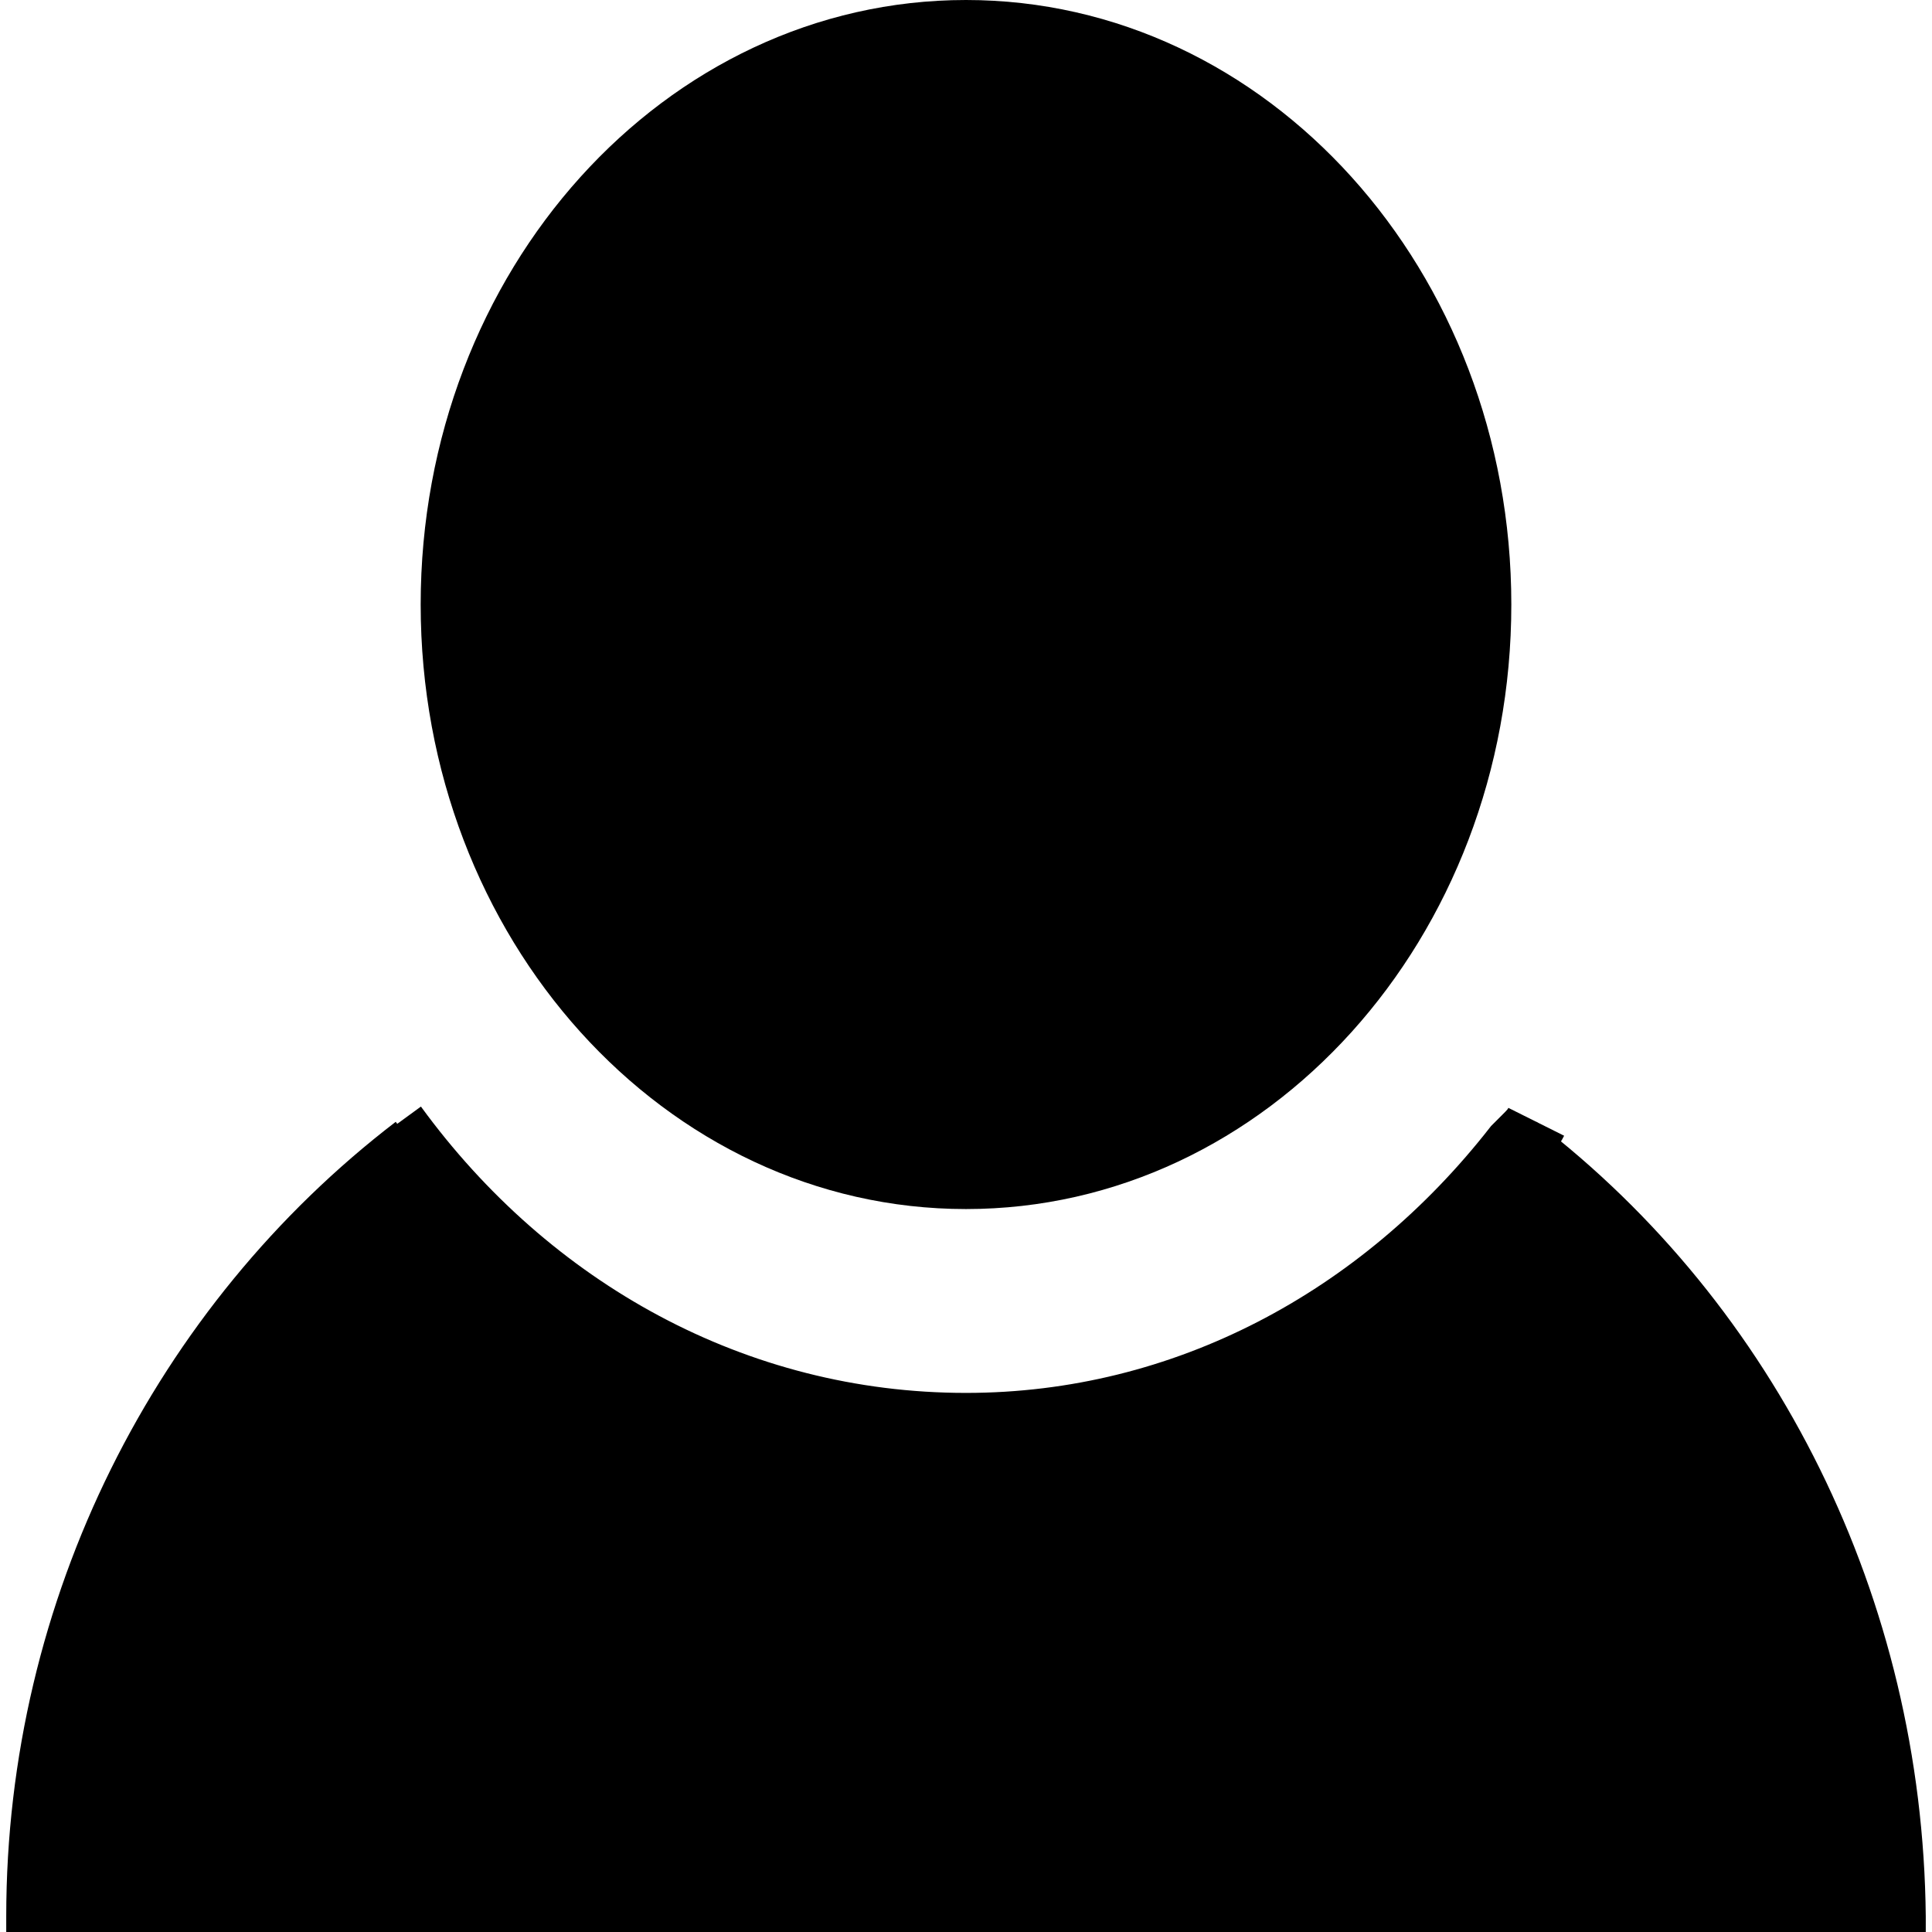
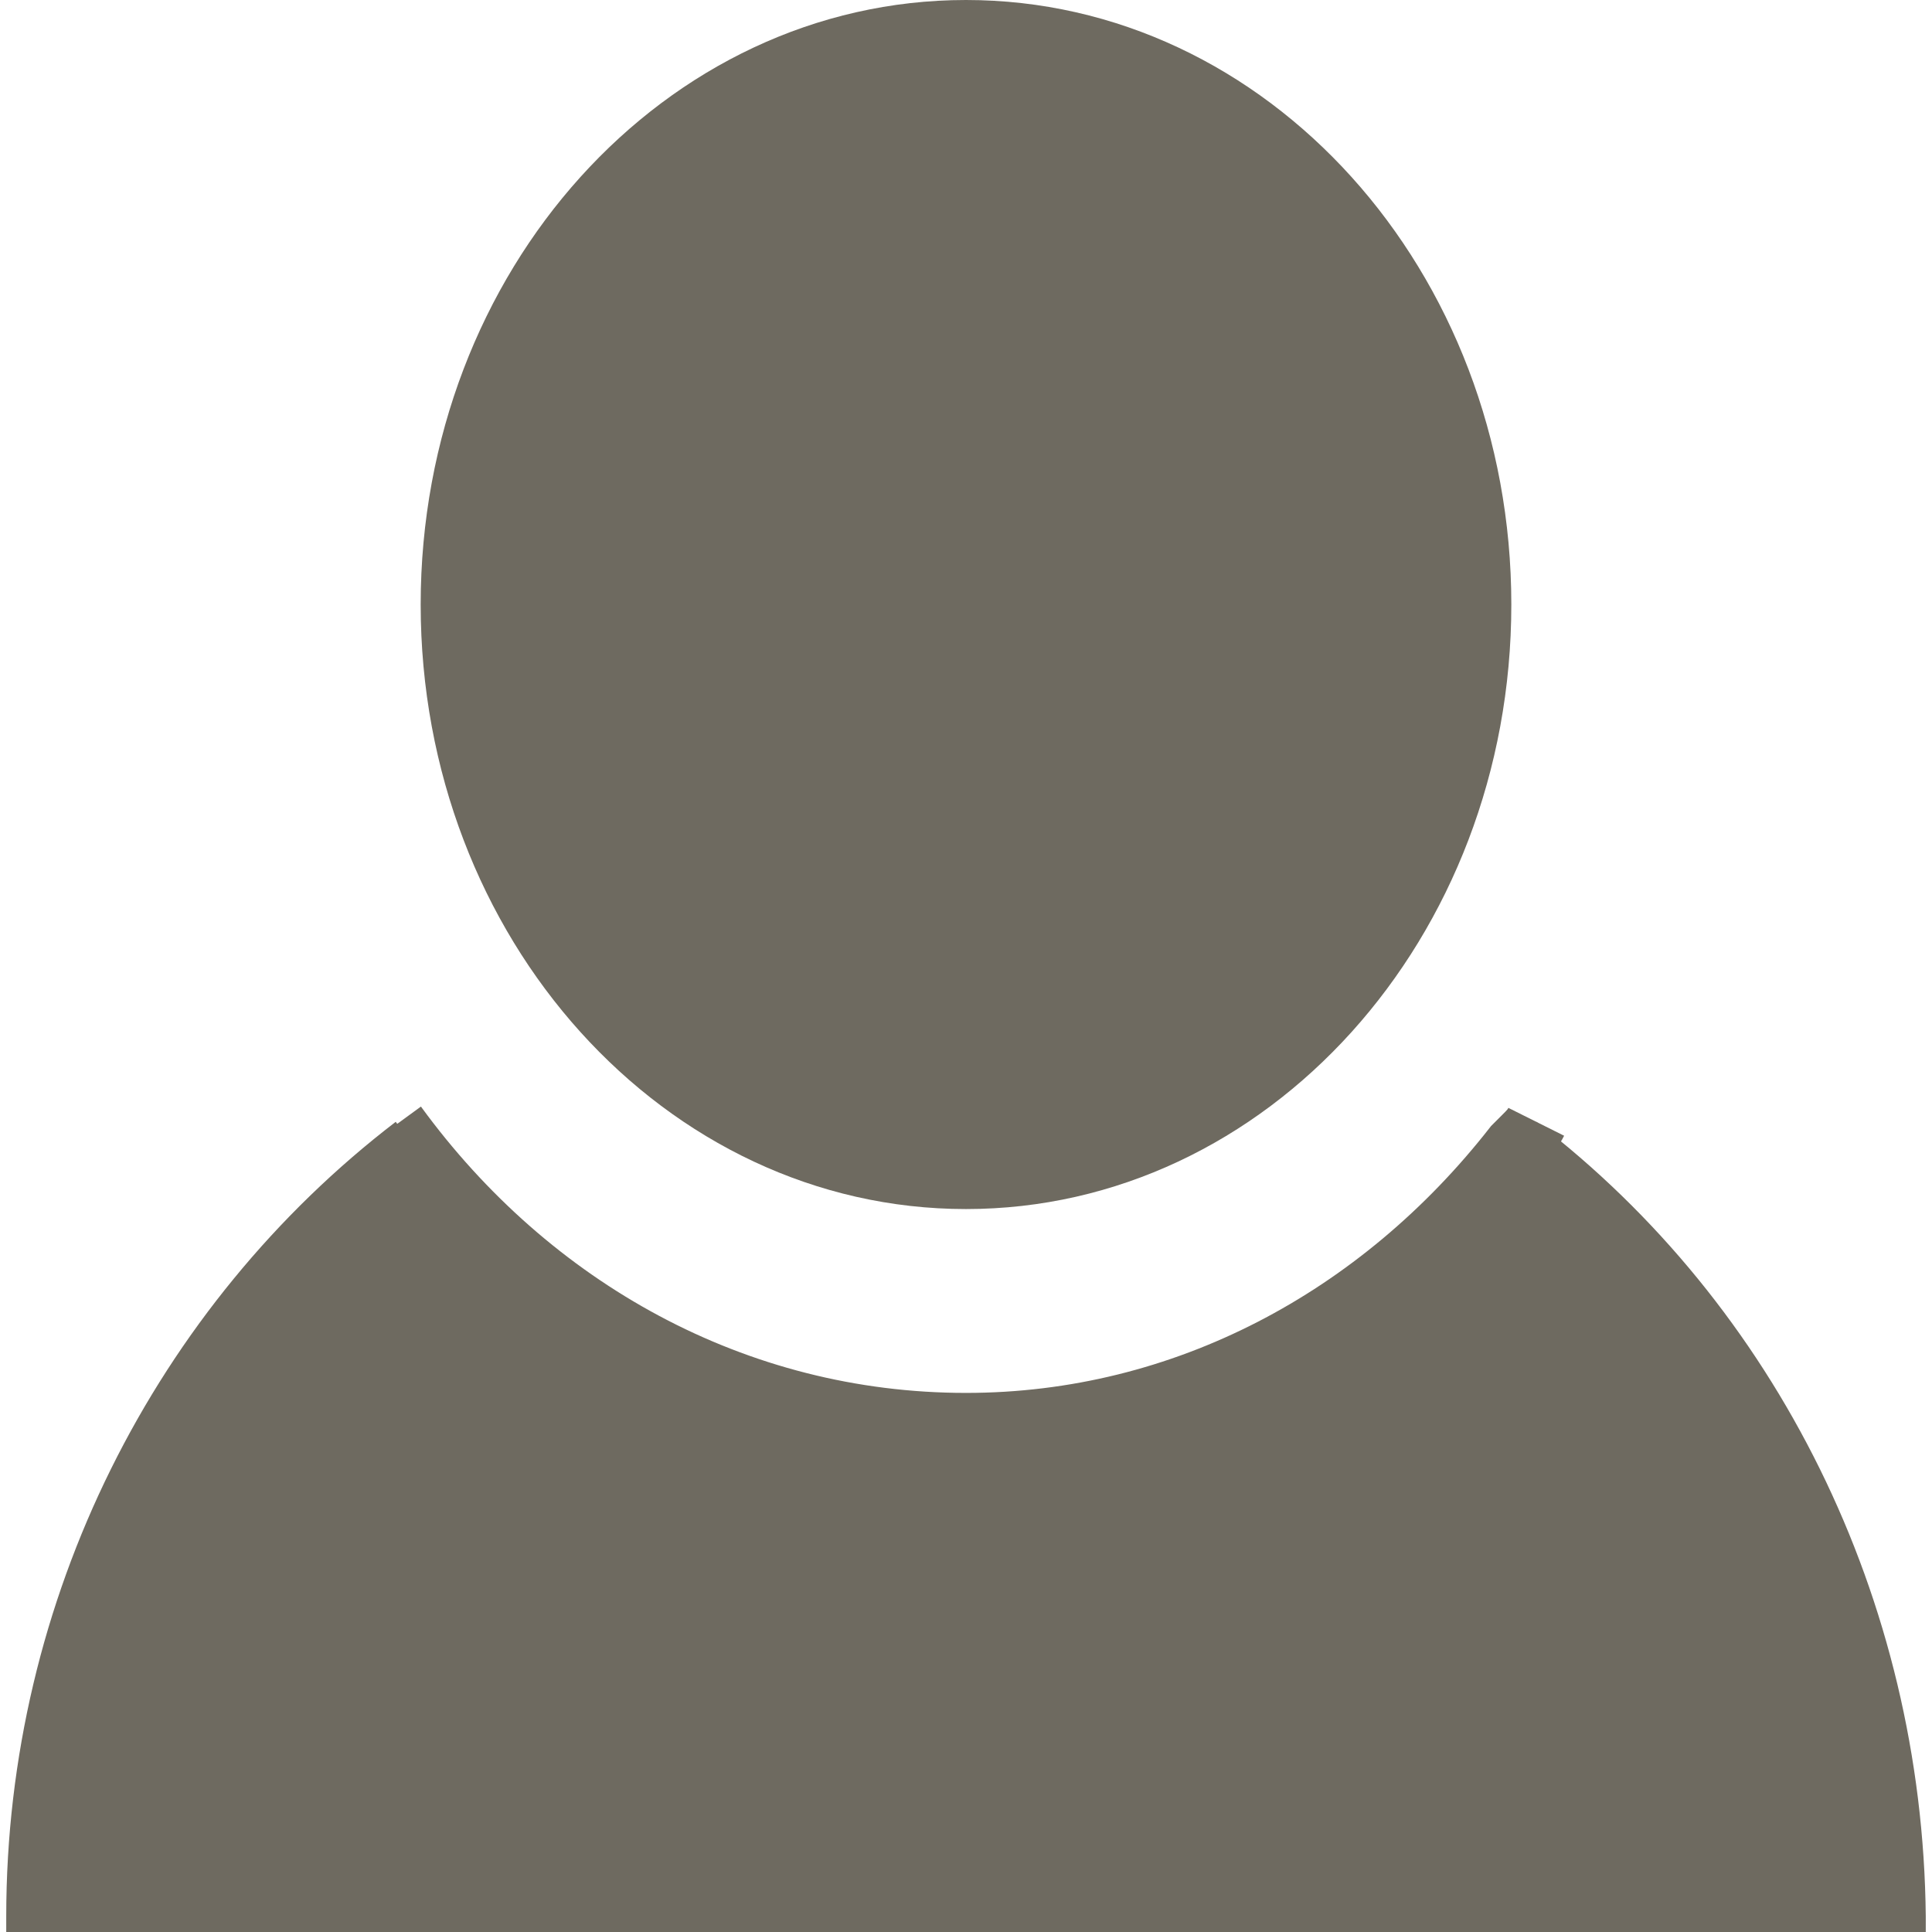
<svg xmlns="http://www.w3.org/2000/svg" xmlns:xlink="http://www.w3.org/1999/xlink" version="1.1" id="Layer_1" x="0px" y="0px" viewBox="0 0 62 62" style="enable-background:new 0 0 62 62;" xml:space="preserve">
+   <defs id="defs55" />
  <g id="Layer_1_1_" style="display:none;">
-     <g style="display:inline;">
-       <g>
-         <g>
-           <defs>
+     <g style="display:inline;" id="g4">
+       <g id="g6">
+         <g id="g8">
+           <defs id="defs10">
            <rect id="SVGID_1_" x="-0.5" y="0.2" width="63" height="62.1" />
          </defs>
          <clipPath id="SVGID_2_">
-             <use xlink:href="#SVGID_1_" style="overflow:visible;" />
+             <use xlink:href="#SVGID_1_" style="overflow:visible;" id="use14" />
          </clipPath>
-           <path style="clip-path:url(#SVGID_2_);" d="M-0.4,62.2v-0.2c0-0.1,0-0.2,0-0.4c0-13.6,8.3-25.8,20.7-30.4l1.4,3.7      C10.8,39.2,3.5,49.8,3.5,61.8v0.5H-0.4z" />
+           <path style="clip-path:url(#SVGID_2_);" d="M-0.4,62.2v-0.2c0-0.1,0-0.2,0-0.4c0-13.6,8.3-25.8,20.7-30.4l1.4,3.7      C10.8,39.2,3.5,49.8,3.5,61.8v0.5H-0.4z" id="path16" clip-path="url(#SVGID_2_)" />
        </g>
-         <g>
-           <defs>
+         <g id="g18">
+           <defs id="defs20">
            <rect id="SVGID_3_" x="-0.5" y="0.2" width="63" height="62.1" />
          </defs>
          <clipPath id="SVGID_4_">
-             <use xlink:href="#SVGID_3_" style="overflow:visible;" />
+             <use xlink:href="#SVGID_3_" style="overflow:visible;" id="use24" />
          </clipPath>
-           <path style="clip-path:url(#SVGID_4_);" d="M62.4,62.3l-4-0.1v-0.5c0-12-7.4-22.8-18.3-26.8l1.4-3.8C54,35.8,62.4,48,62.4,61.8      c0,0.1,0,0.2,0,0.4V62.3z" />
+           <path style="clip-path:url(#SVGID_4_);" d="M62.4,62.3l-4-0.1v-0.5c0-12-7.4-22.8-18.3-26.8l1.4-3.8C54,35.8,62.4,48,62.4,61.8      c0,0.1,0,0.2,0,0.4V62.3z" id="path26" clip-path="url(#SVGID_4_)" />
        </g>
-         <g>
-           <defs>
+         <g id="g28">
+           <defs id="defs30">
            <rect id="SVGID_5_" x="-0.5" y="0.2" width="63" height="62.1" />
          </defs>
          <clipPath id="SVGID_6_">
-             <use xlink:href="#SVGID_5_" style="overflow:visible;" />
+             <use xlink:href="#SVGID_5_" style="overflow:visible;" id="use34" />
          </clipPath>
-           <path style="clip-path:url(#SVGID_6_);" d="M31,4.2c7.5,0,13.5,6.9,13.5,15.4S38.4,35,31,35c-7.5,0-13.5-6.9-13.5-15.4      S23.5,4.2,31,4.2 M31,0.2c-9.7,0-17.5,8.7-17.5,19.4S21.2,39,31,39s17.5-8.7,17.5-19.4S40.7,0.2,31,0.2" />
+           <path style="clip-path:url(#SVGID_6_);" d="M31,4.2c7.5,0,13.5,6.9,13.5,15.4S38.4,35,31,35c-7.5,0-13.5-6.9-13.5-15.4      S23.5,4.2,31,4.2 M31,0.2c-9.7,0-17.5,8.7-17.5,19.4S21.2,39,31,39s17.5-8.7,17.5-19.4S40.7,0.2,31,0.2" id="path36" clip-path="url(#SVGID_6_)" />
        </g>
      </g>
    </g>
  </g>
-   <g id="Layer_2">
-     <path d="M49.3,36c-0.5,0.7-1.1,1.4-1.6,2c7.1,5.4,11.5,14.1,11.5,23.5V62h2.6v-0.5C61.7,51.3,57,41.9,49.3,36z" />
-     <path d="M14.3,38c-0.6-0.6-1.1-1.3-1.6-2C5,41.9,0.2,51.3,0.2,61.5V62h2.6v-0.5C2.8,52.1,7.2,43.4,14.3,38z" />
-     <path style="fill:none;stroke:#000000;stroke-width:2;stroke-miterlimit:10;" d="M49.3,36c-0.1,0.2-0.2,0.3-0.4,0.5   c-0.1,0.1-0.2,0.2-0.3,0.3C44.3,42.3,38,45.7,31,45.7c-7.4,0-14-3.7-18.3-9.6" />
-     <g>
-       <g>
-         <ellipse cx="31" cy="19.4" rx="17.5" ry="19.4" />
-       </g>
-       <path d="M48.9,36.5c0,0,12.8,15.9,11.5,25.5H1.6c0,0,1.9-18.1,11.9-24.9c0,0,7.4,8.4,15.8,8.6c8.3,0.2,17-3.1,19.5-8.8" />
-     </g>
+   <path id="path39" d="m 49.3,36 c -0.5,0.7 -1.1,1.4 -1.6,2 7.1,5.4 11.5,14.1 11.5,23.5 l 0,0.5 2.6,0 0,-0.5 C 61.7,51.3 57,41.9 49.3,36 Z" style="fill:#6e6a60;fill-opacity:1" />
+   <path id="path41" d="M 14.3,38 C 13.7,37.4 13.2,36.7 12.7,36 5,41.9 0.2,51.3 0.2,61.5 l 0,0.5 2.6,0 0,-0.5 C 2.8,52.1 7.2,43.4 14.3,38 Z" style="fill:#6e6a60;fill-opacity:1" />
+   <path id="path43" d="m 49.3,36 c -0.1,0.2 -0.2,0.3 -0.4,0.5 -0.1,0.1 -0.2,0.2 -0.3,0.3 C 44.3,42.3 38,45.7 31,45.7 23.6,45.7 17,42 12.7,36.1" style="fill:none;stroke:#6e6a60;stroke-width:2;stroke-miterlimit:10" />
+   <g id="g47" style="fill:#6e6a60;fill-opacity:1">
+     <ellipse cx="31" cy="19.4" rx="17.5" ry="19.4" id="ellipse49" style="fill:#6e6a60;fill-opacity:1" />
  </g>
+   <path d="m 48.9,36.5 c 0,0 12.8,15.9 11.5,25.5 L 1.6,62 c 0,0 1.9,-18.1 11.9,-24.9 0,0 7.4,8.4 15.8,8.6 8.3,0.2 17,-3.1 19.5,-8.8" id="path51" style="fill:#6e6a60;fill-opacity:1;stroke:#6e6a60;stroke-opacity:0" />
</svg>
